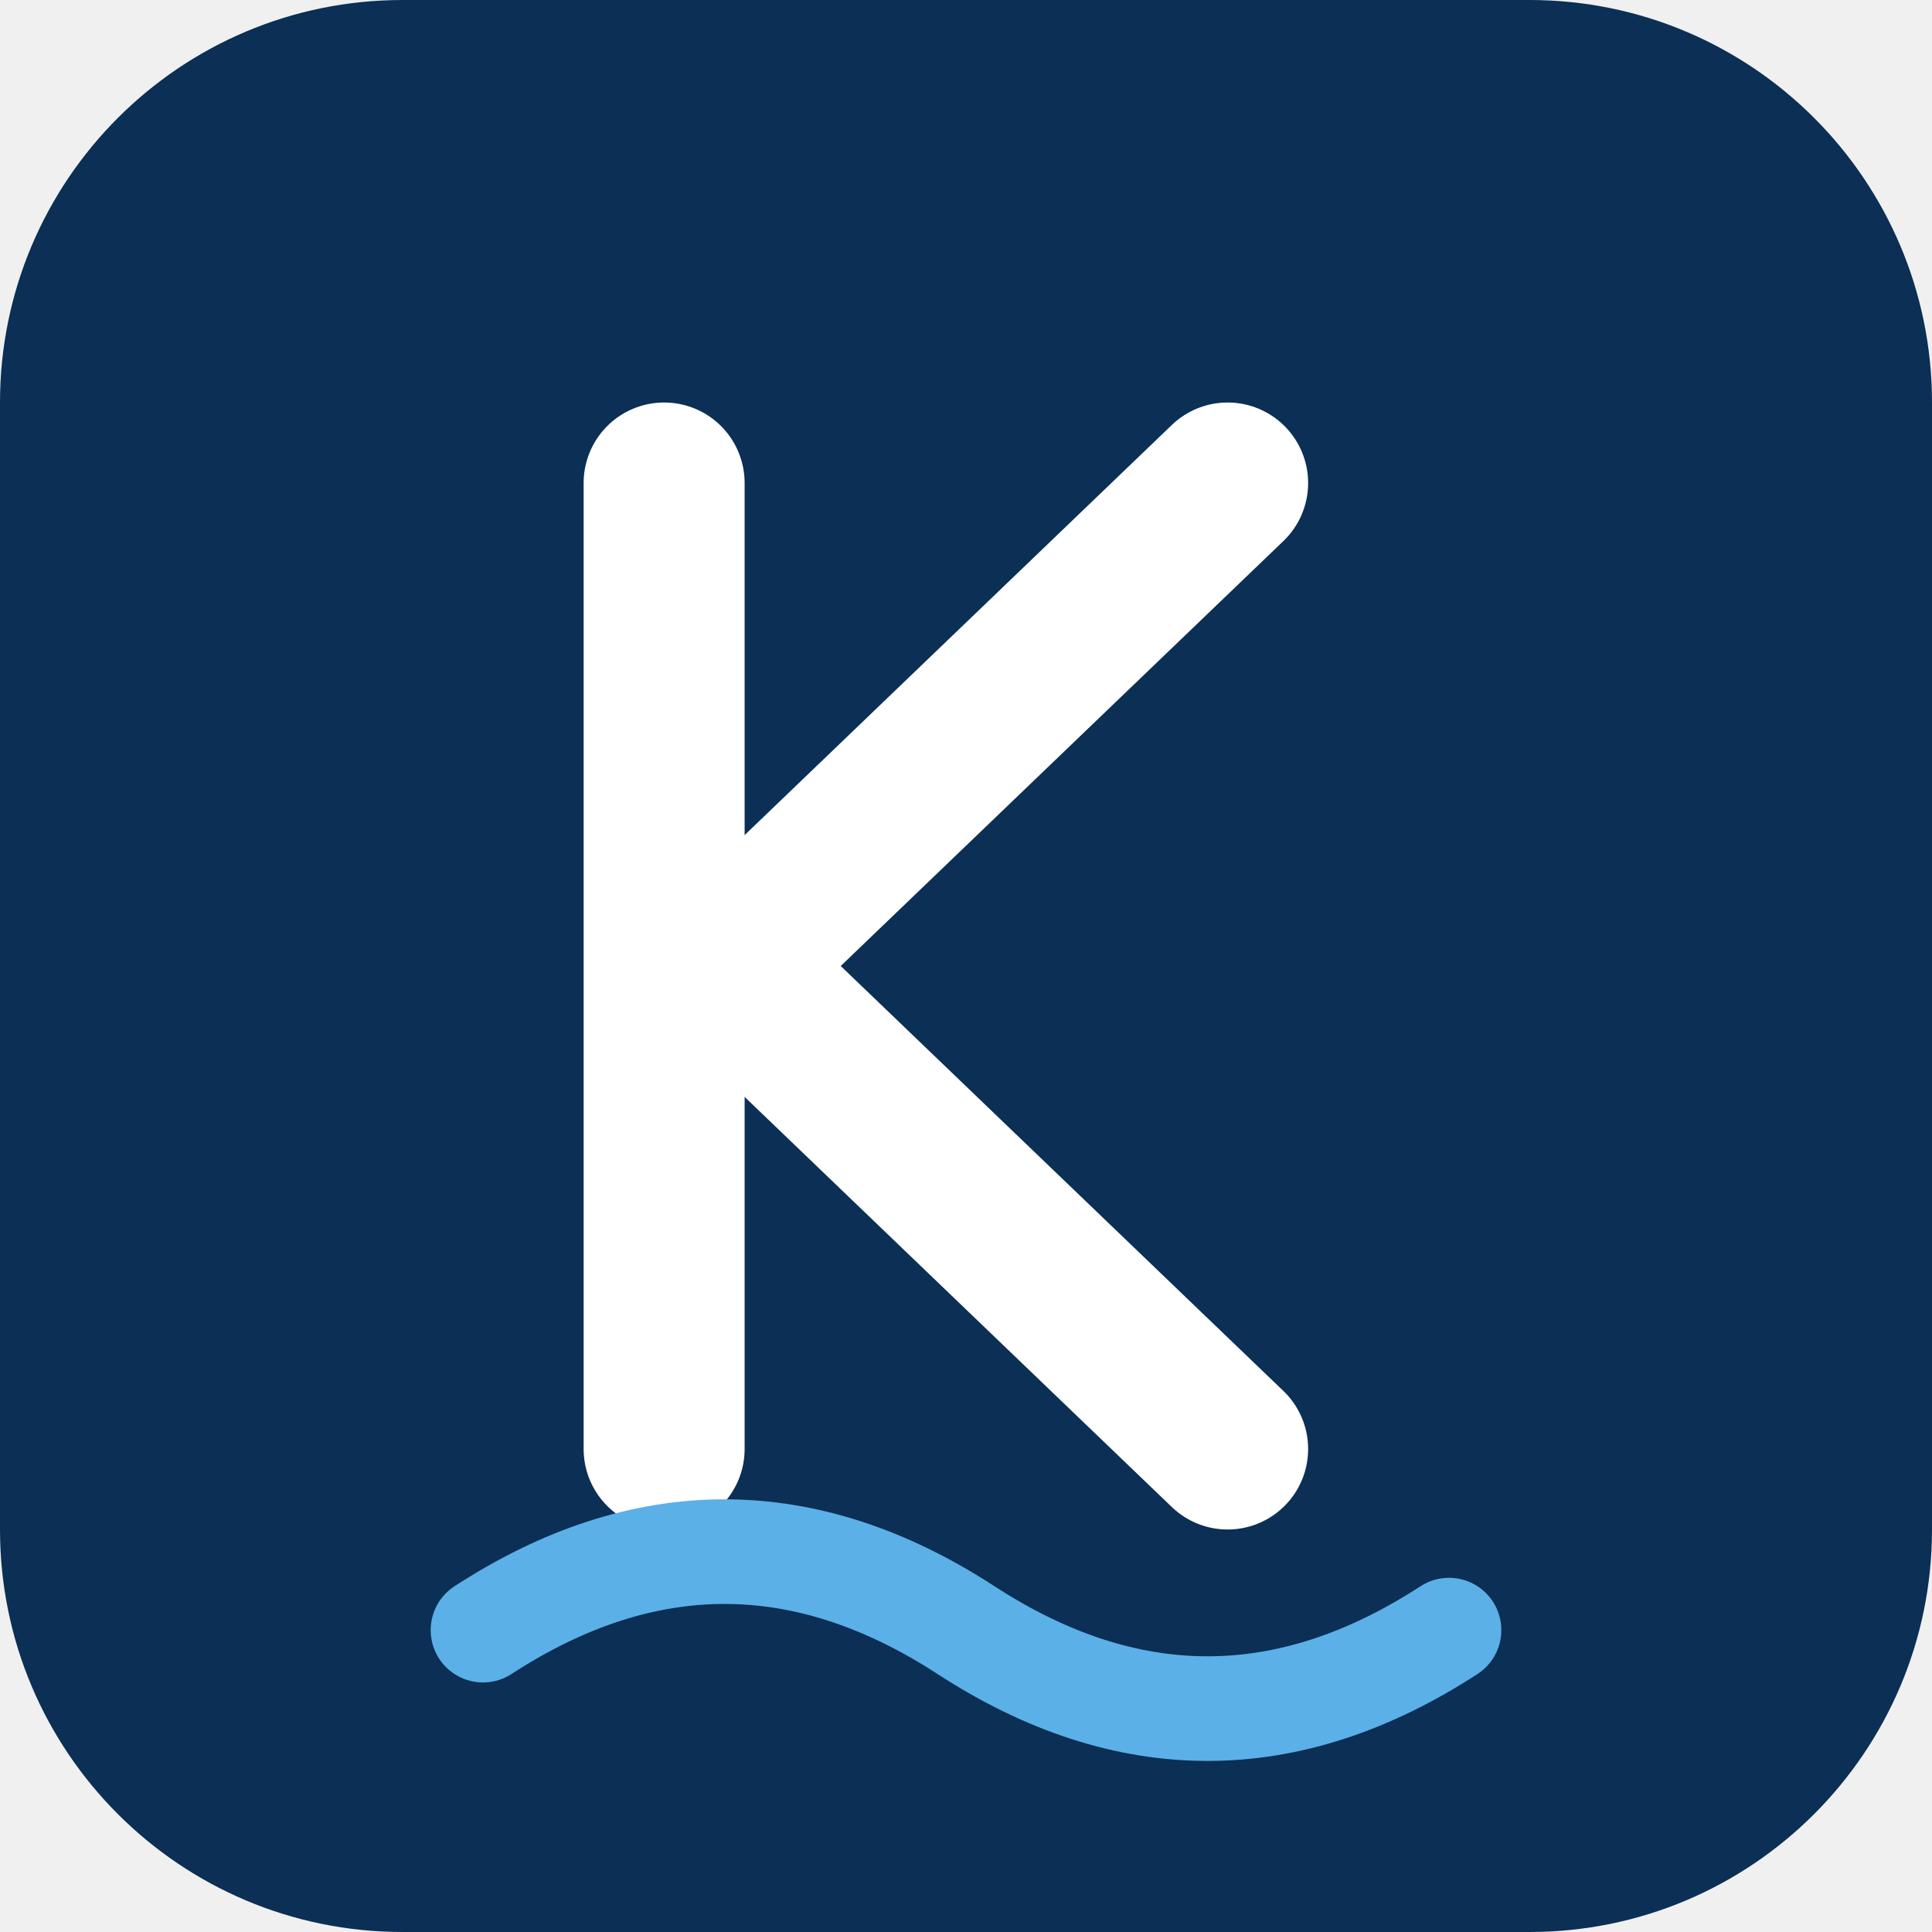
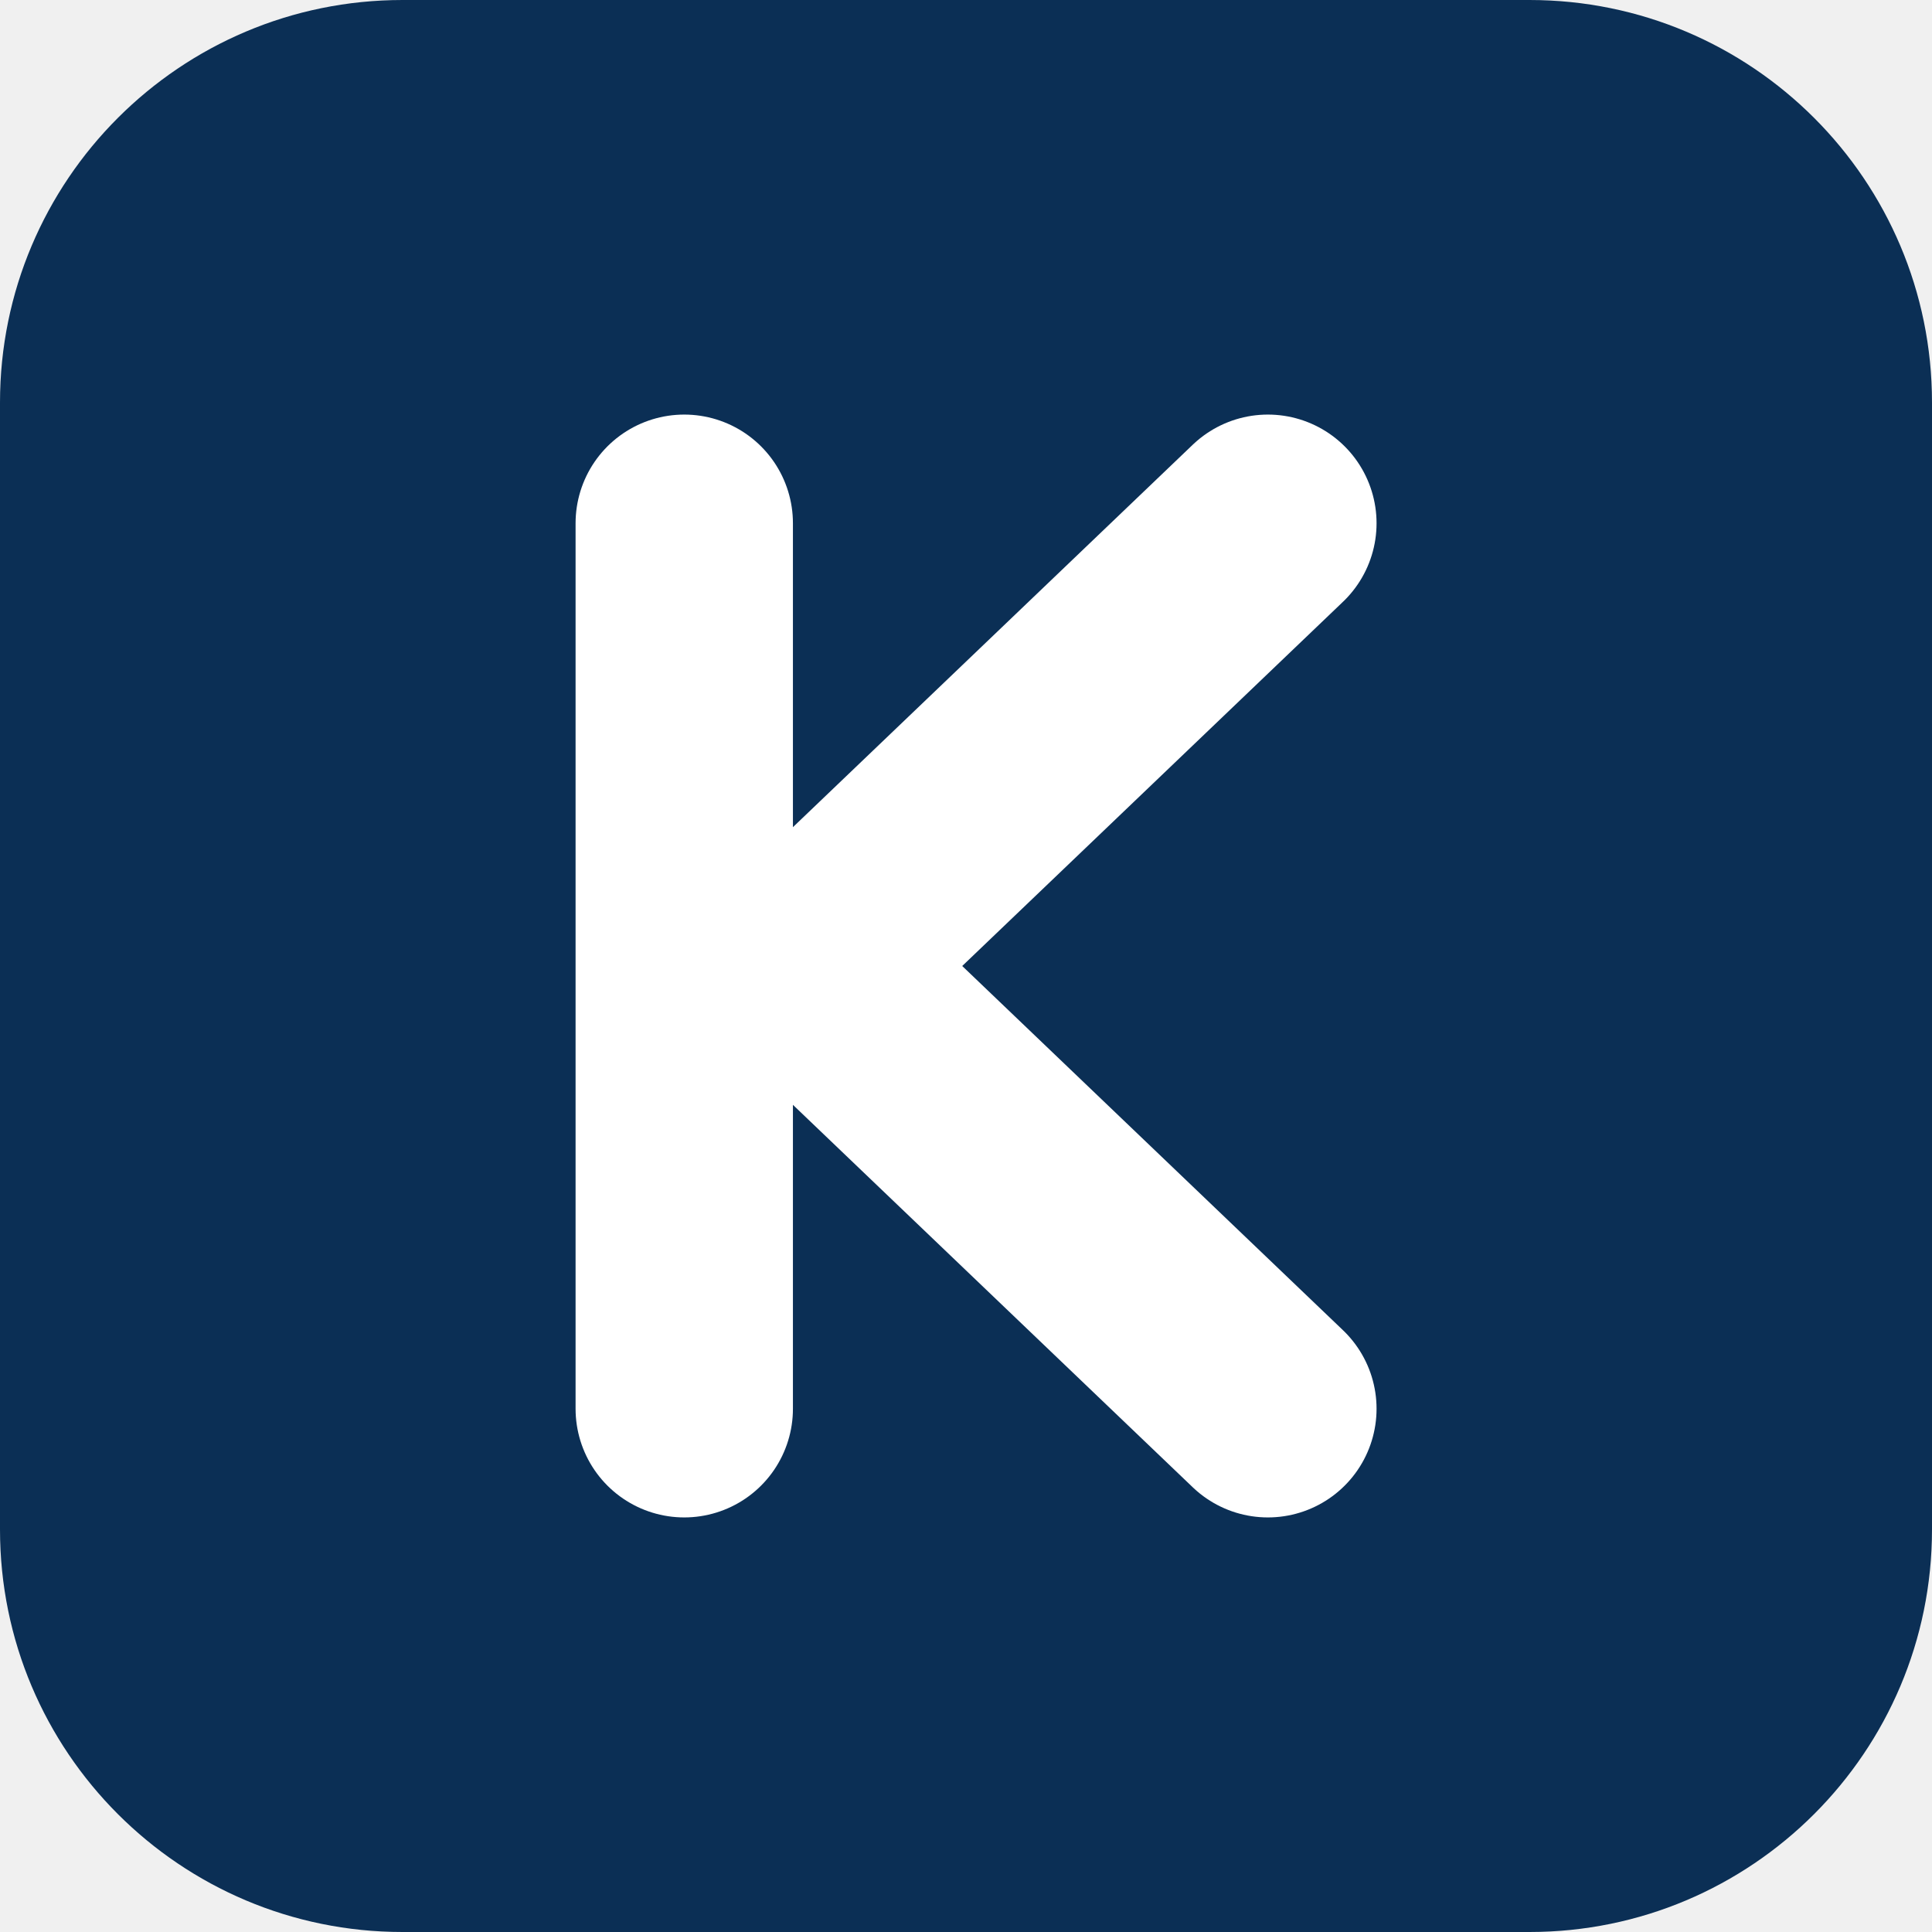
- <svg xmlns="http://www.w3.org/2000/svg" viewBox="0 0 48 48">
+ <svg xmlns="http://www.w3.org/2000/svg" viewBox="0 0 48 48" role="img" aria-label="Kielkraft">
  <rect width="48" height="48" rx="10" fill="#0B2F55" />
-   <path d="M16.5 12 V36" fill="none" stroke="#ffffff" stroke-width="4" stroke-linecap="round" />
-   <path d="M30.5 12 L18 24 L30.5 36" fill="none" stroke="#ffffff" stroke-width="4" stroke-linecap="round" stroke-linejoin="round" />
-   <path d="M12 40.5 c4 -2.6 8 -2.6 12 0 c4 2.6 8 2.6 12 0" fill="none" stroke="#5BB0E8" stroke-width="2.6" stroke-linecap="round" />
+   <g fill="none" stroke="#ffffff" stroke-width="5.4" stroke-linecap="round" stroke-linejoin="round">
+     <path d="M17 13 V35" />
+     <path d="M31.5 13 L20 24 L31.5 35" />
+   </g>
</svg>
